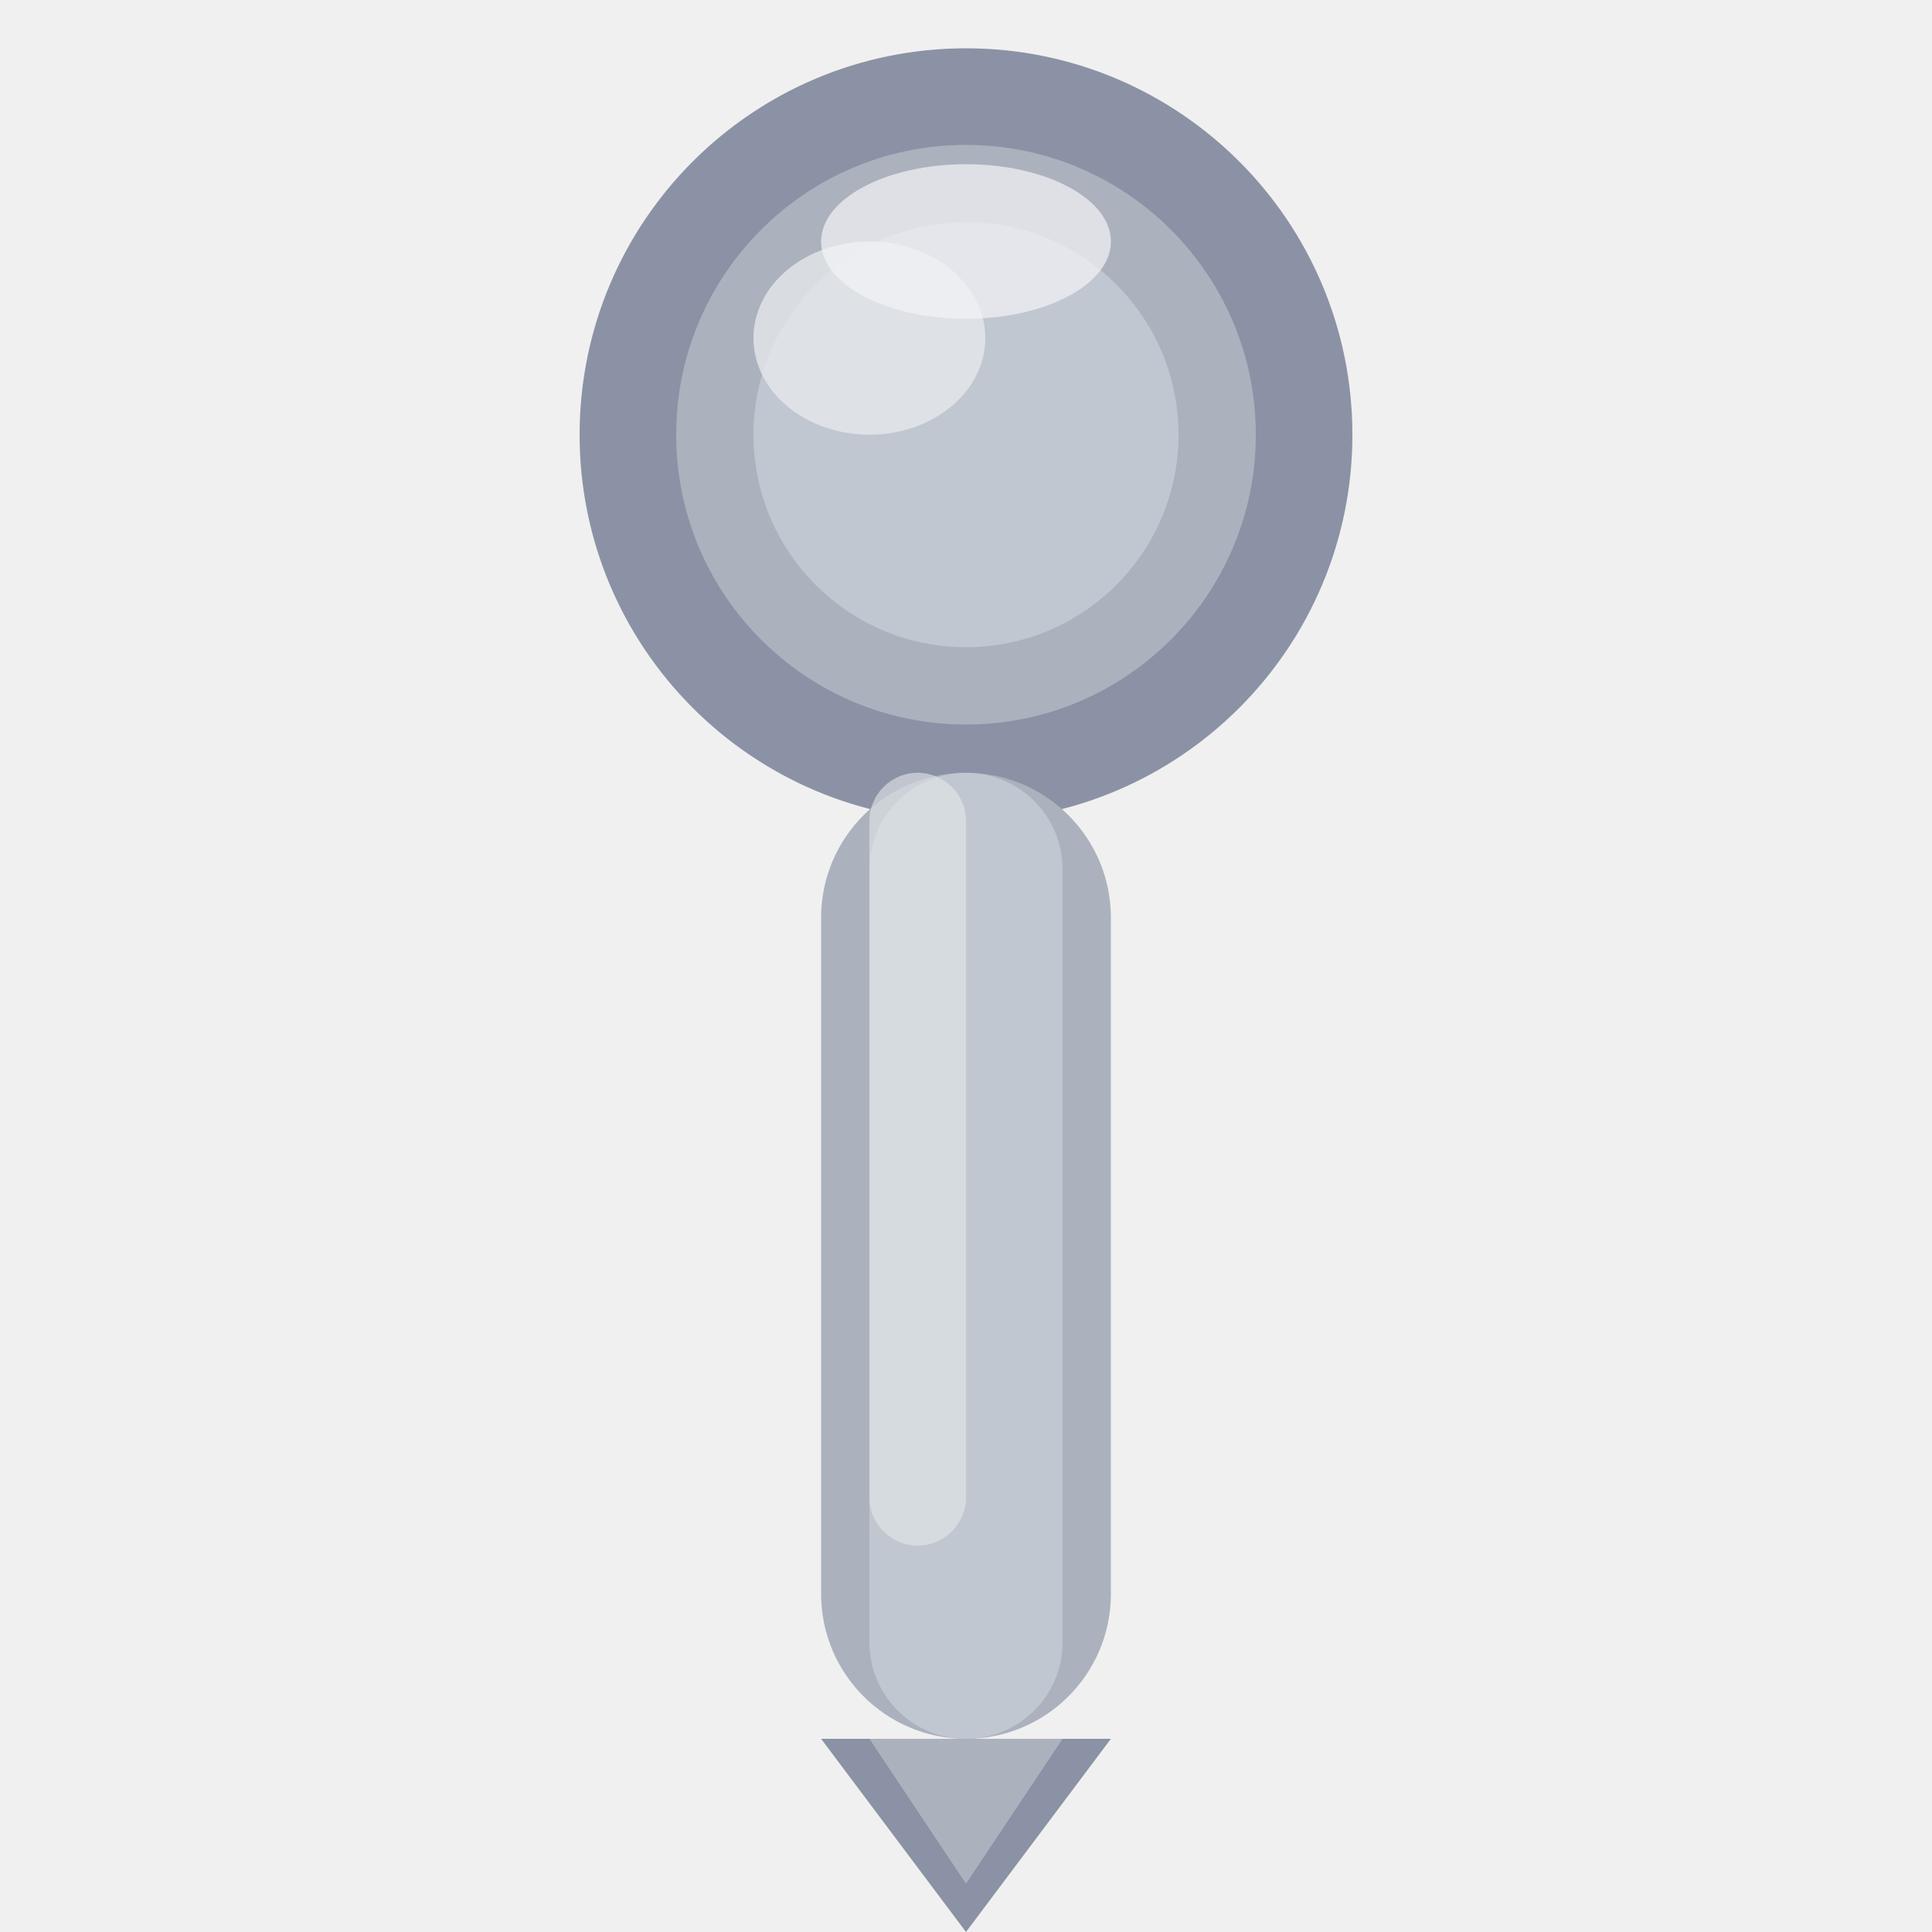
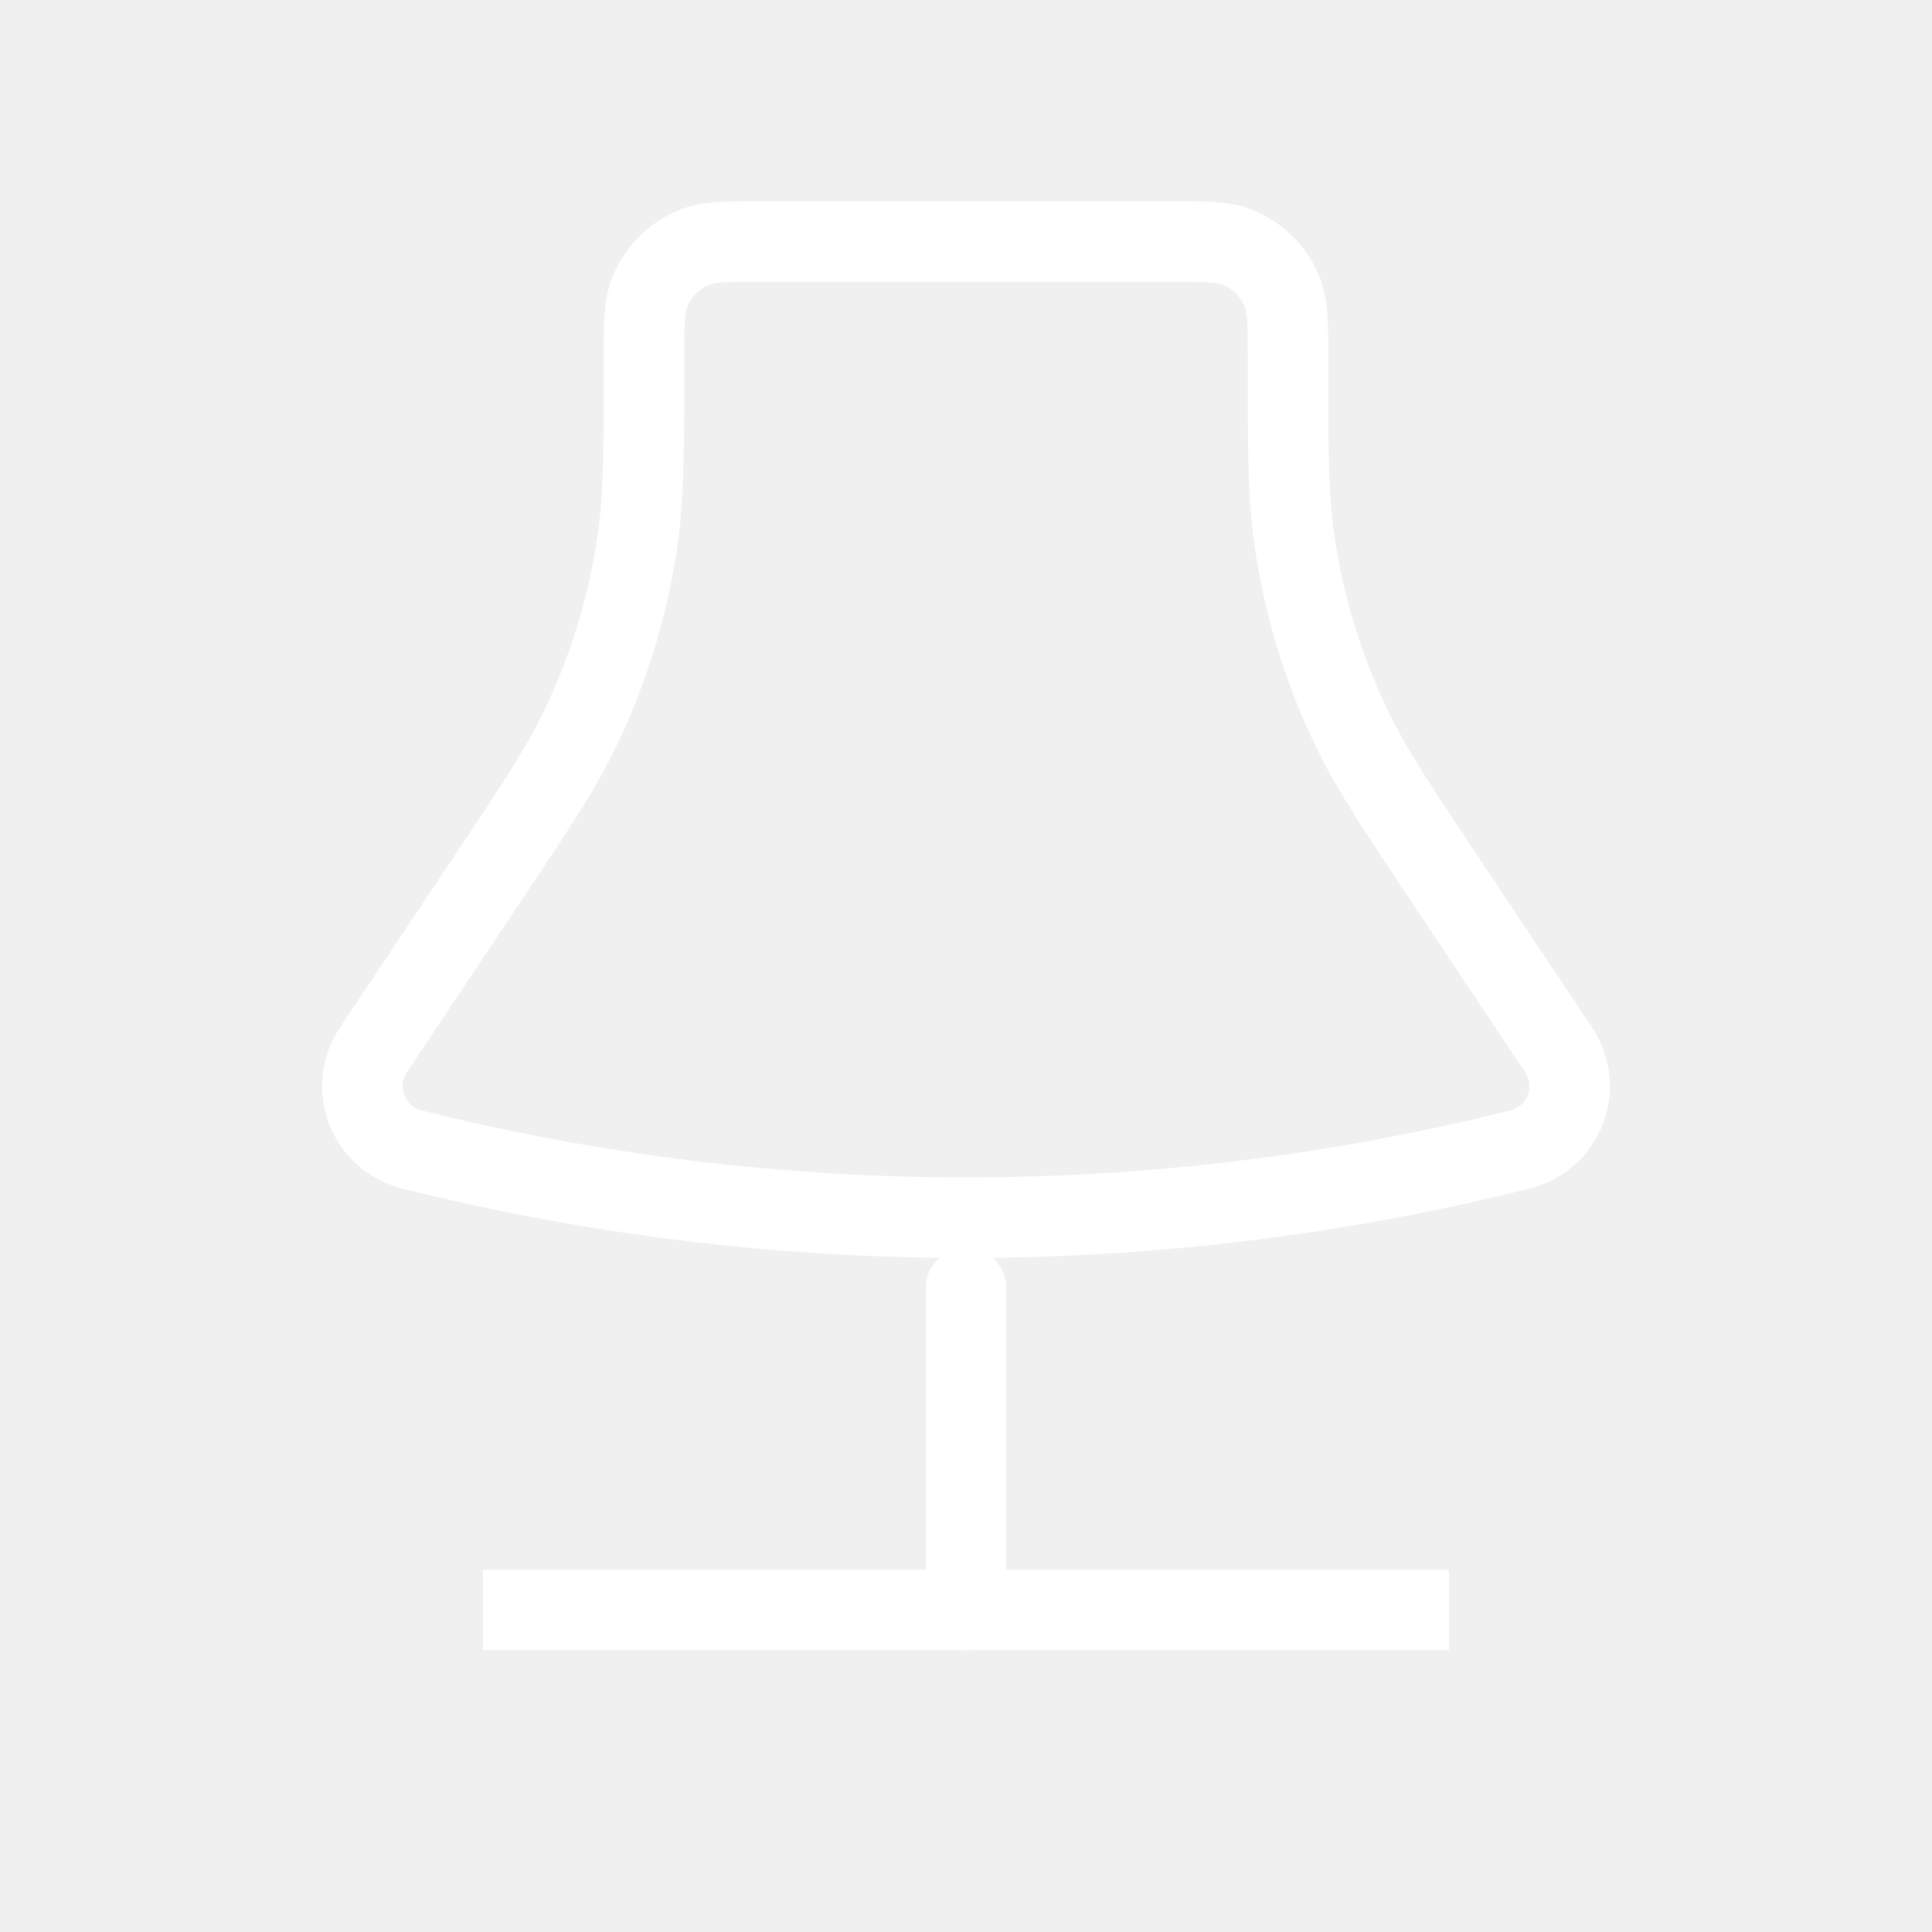
- <svg xmlns="http://www.w3.org/2000/svg" width="20" height="20" viewBox="0 0 20 20" fill="none">
-   <circle cx="10" cy="4.5" r="3.5" fill="#ABB2BD" stroke="#8B92A5" stroke-width="1" />
-   <circle cx="10" cy="4.5" r="2.2" fill="#C1C7D0" />
-   <rect x="8.5" y="8" width="3" height="10" fill="#ABB2BD" rx="1.5" />
-   <rect x="9" y="8" width="2" height="10" fill="#C1C7D0" rx="1" />
-   <path d="M10 18 L8.5 18 L10 20 L11.5 18 Z" fill="#8B92A5" />
-   <path d="M10 18 L9 18 L10 19.5 L11 18 Z" fill="#ABB2BD" />
-   <ellipse cx="9" cy="3.5" rx="1.2" ry="1" fill="#E5E7EB" opacity="0.8" />
-   <rect x="9" y="8" width="1" height="8" fill="#E5E7EB" opacity="0.6" rx="0.5" />
-   <ellipse cx="10" cy="2.5" rx="1.5" ry="0.8" fill="#F3F4F6" opacity="0.7" />
+ <svg xmlns="http://www.w3.org/2000/svg" width="800px" height="800px" viewBox="0 0 24 24" fill="none">
+   <path d="M8 4.461C8 4.032 8 3.817 8.065 3.646C8.166 3.378 8.378 3.166 8.646 3.065C8.817 3 9.032 3 9.461 3H14.539C14.968 3 15.183 3 15.354 3.065C15.622 3.166 15.834 3.378 15.935 3.646C16 3.817 16 4.032 16 4.461V4.461C16 5.568 16 6.121 16.073 6.659C16.188 7.498 16.435 8.314 16.805 9.075C17.042 9.564 17.349 10.024 17.963 10.945L19.362 13.043C19.673 13.509 19.428 14.143 18.884 14.279V14.279C14.364 15.409 9.636 15.409 5.116 14.279V14.279C4.572 14.143 4.327 13.509 4.638 13.043L6.037 10.945C6.651 10.024 6.958 9.564 7.195 9.075C7.565 8.314 7.812 7.498 7.927 6.659C8 6.121 8 5.568 8 4.461V4.461Z" stroke="#FFFFFF" />
+   <path d="M12 20L12 16" stroke="#FFFFFF" stroke-linecap="round" />
+   <path d="M6 20H18" stroke="#FFFFFF" />
</svg>
